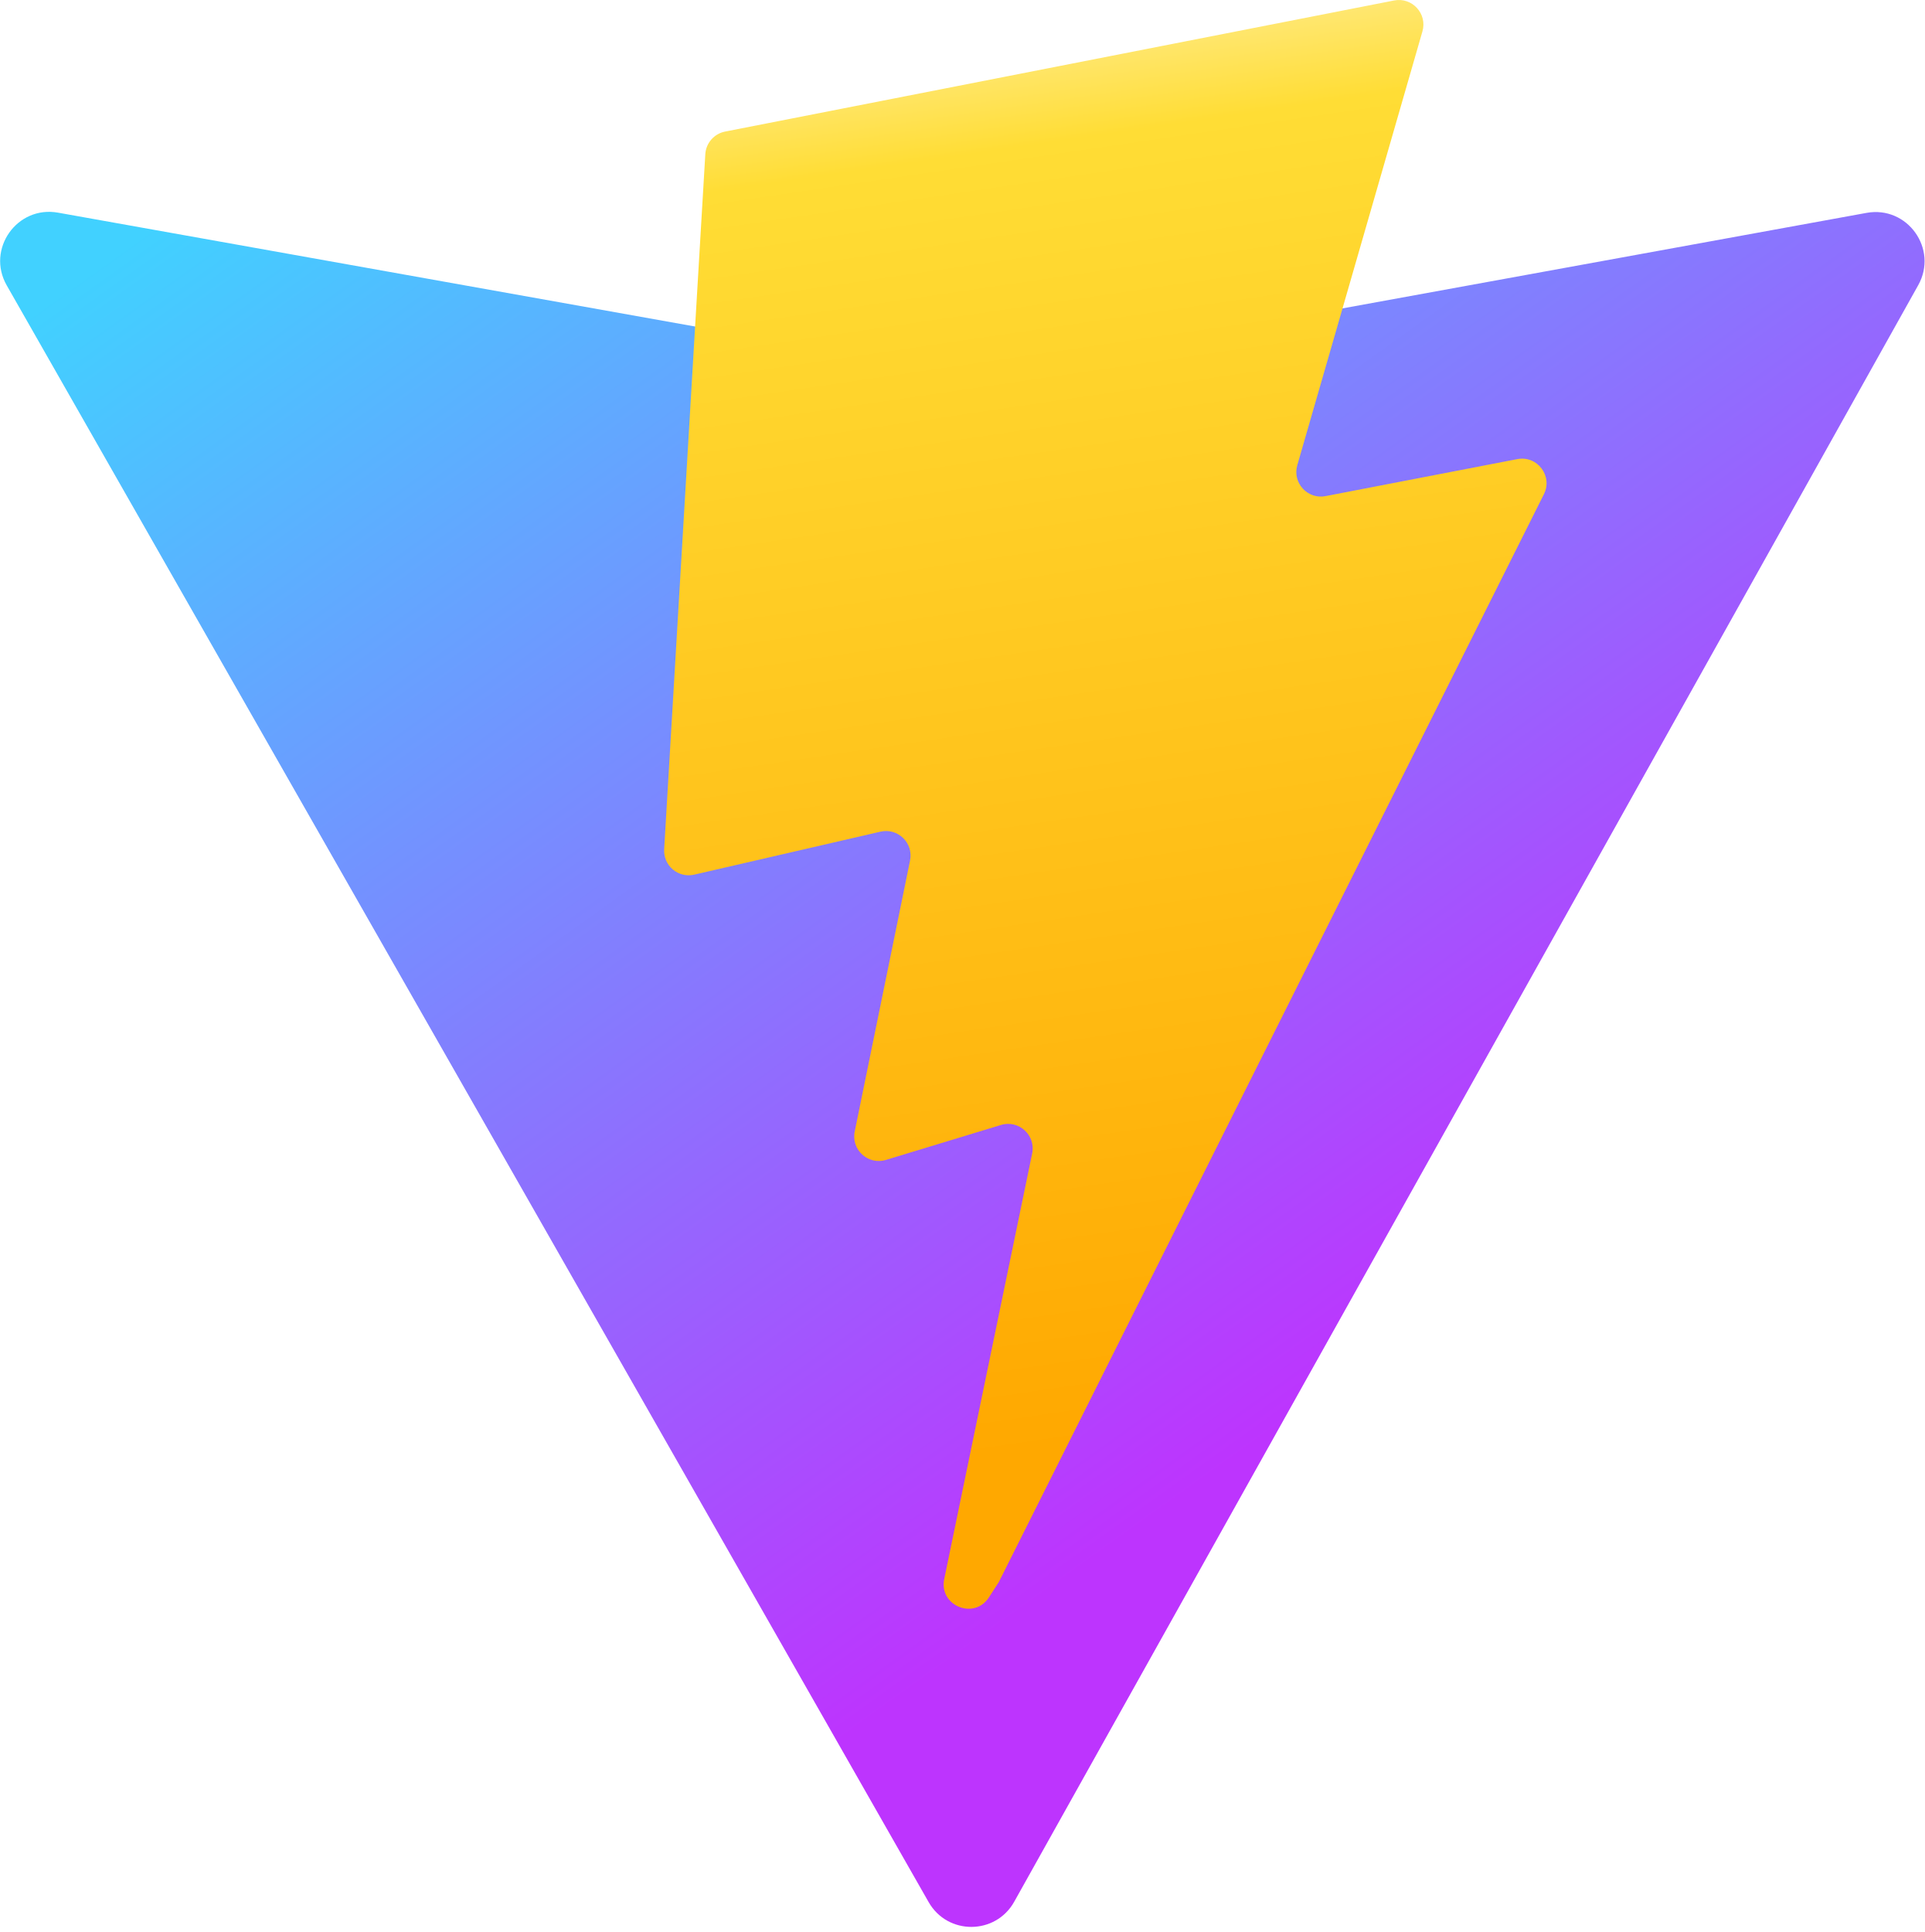
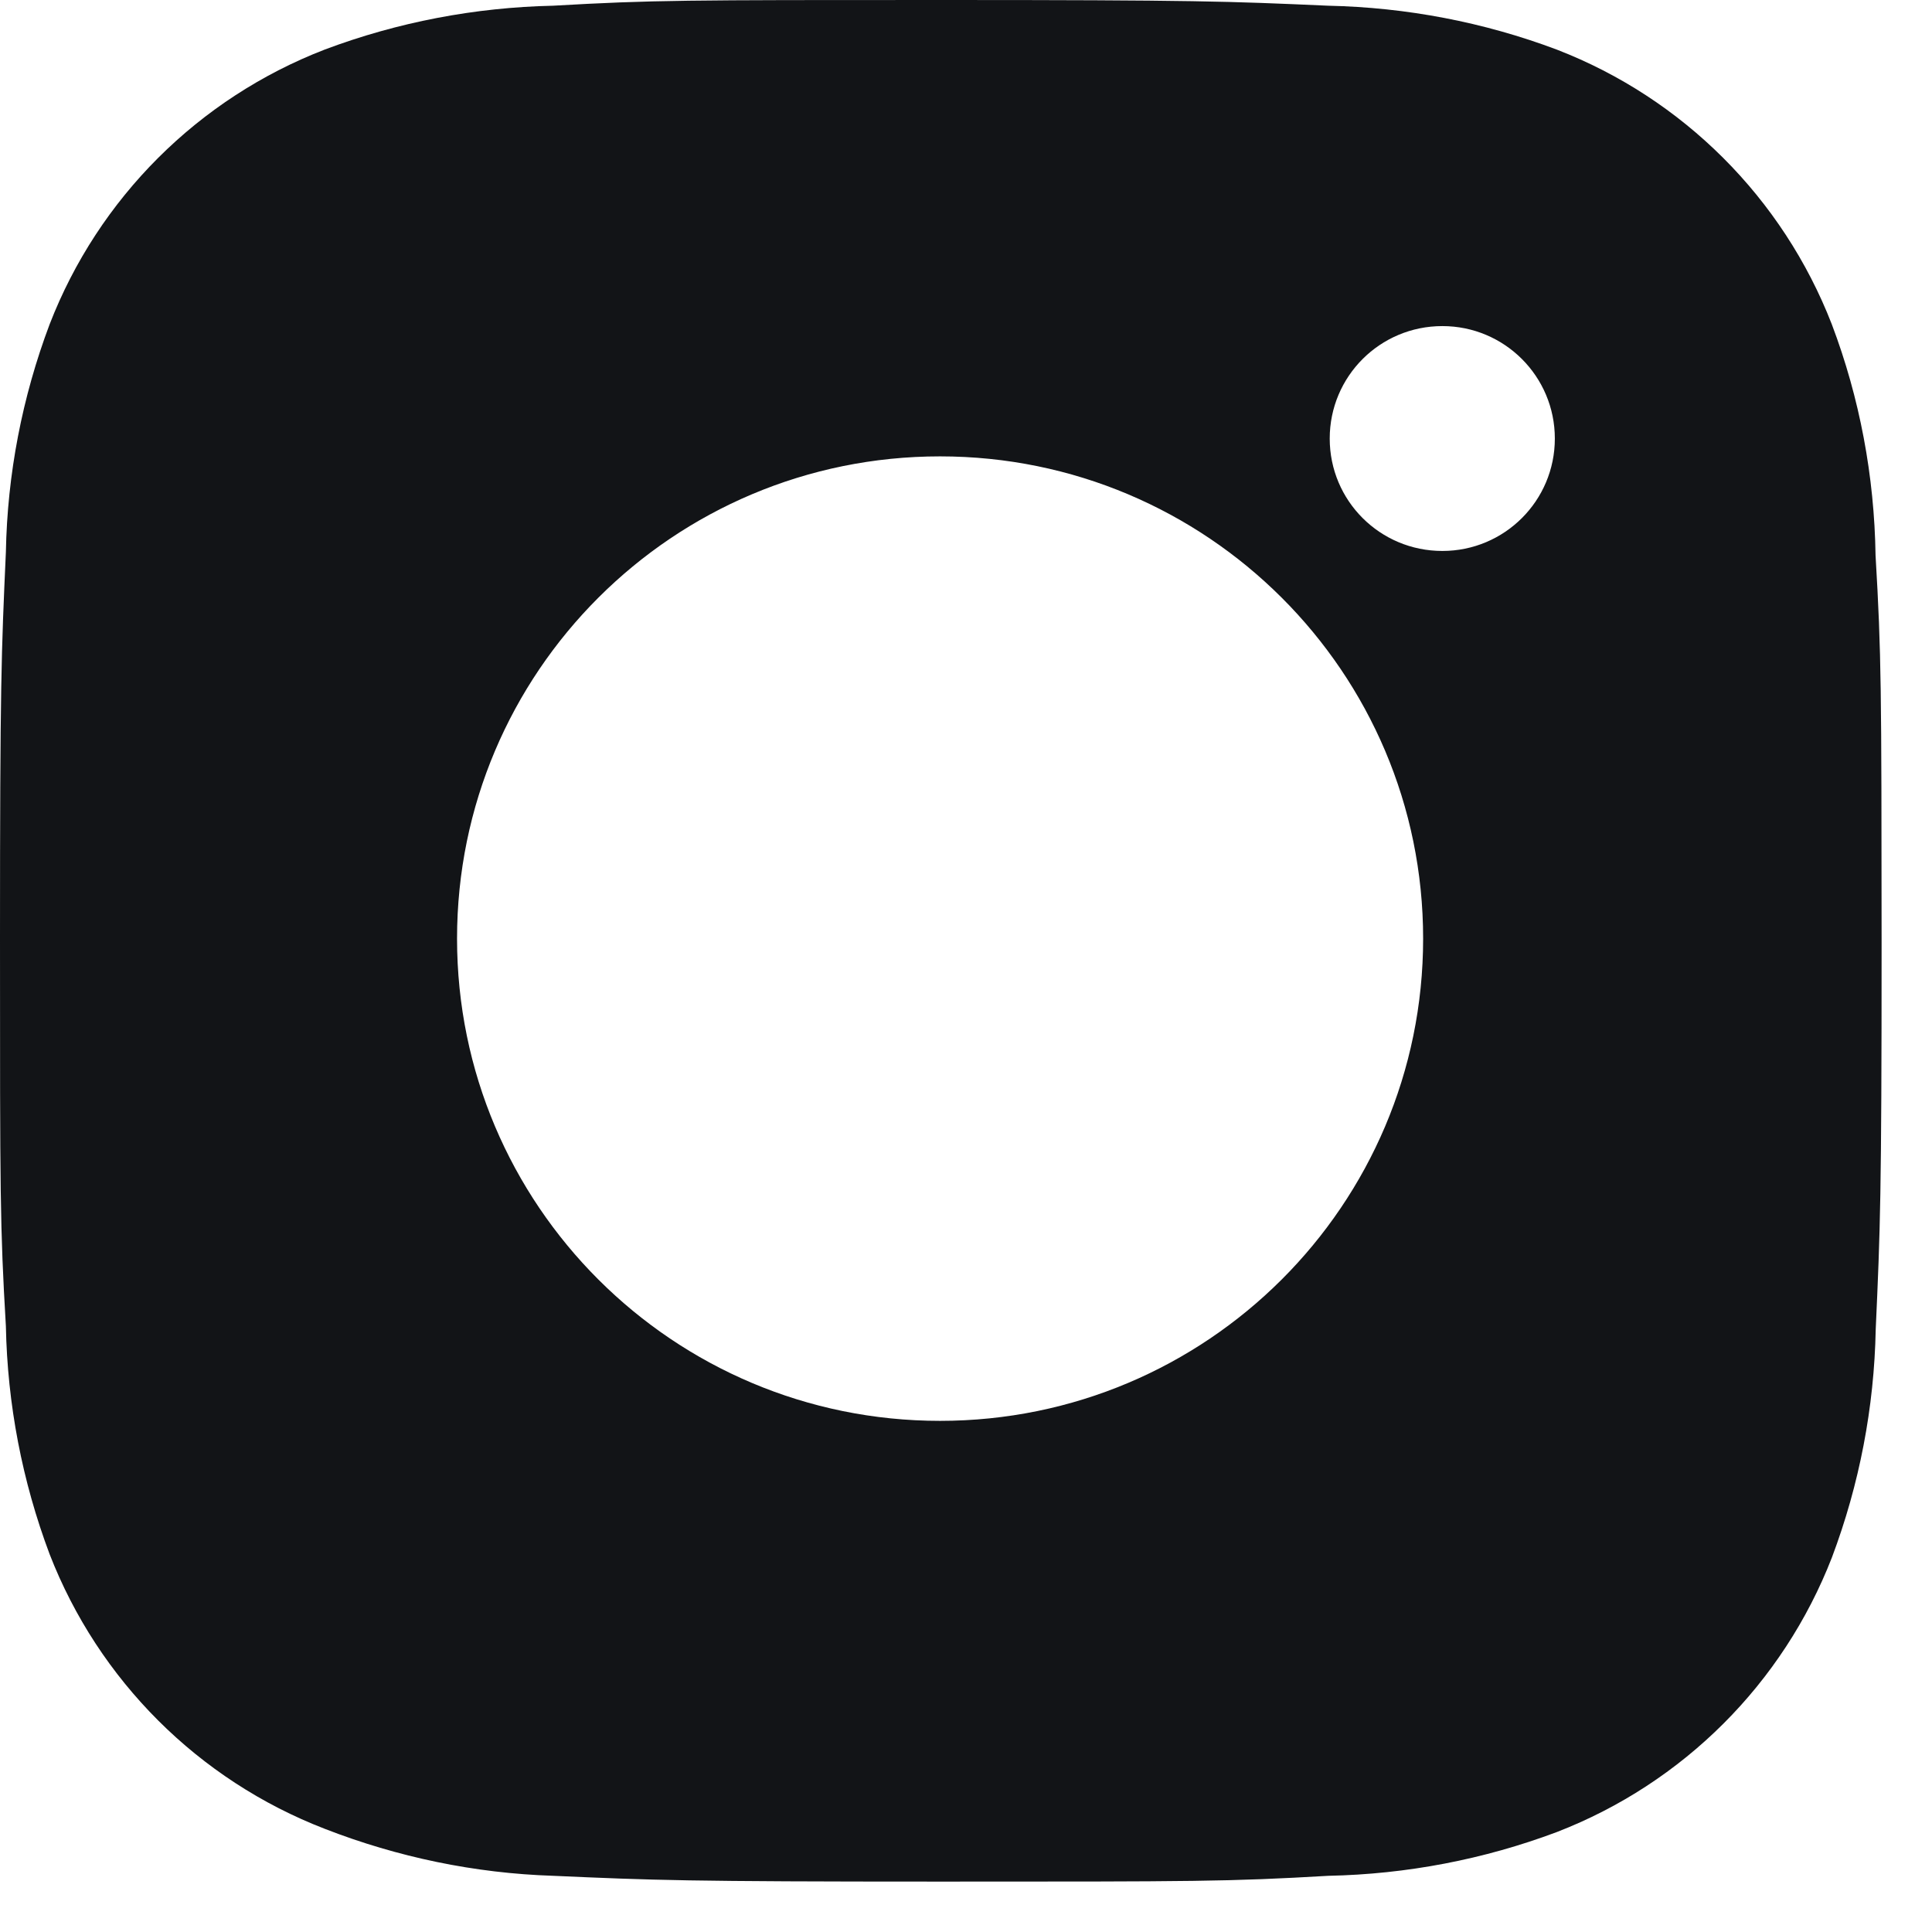
- <svg xmlns="http://www.w3.org/2000/svg" aria-hidden="true" role="img" class="iconify iconify--logos" width="31.88" height="32" preserveAspectRatio="xMidYMid meet" viewBox="0 0 256 257">
-   <defs>
-     <linearGradient id="IconifyId1813088fe1fbc01fb466" x1="-.828%" x2="57.636%" y1="7.652%" y2="78.411%">
-       <stop offset="0%" stop-color="#41D1FF" />
-       <stop offset="100%" stop-color="#BD34FE" />
-     </linearGradient>
-     <linearGradient id="IconifyId1813088fe1fbc01fb467" x1="43.376%" x2="50.316%" y1="2.242%" y2="89.03%">
-       <stop offset="0%" stop-color="#FFEA83" />
-       <stop offset="8.333%" stop-color="#FFDD35" />
-       <stop offset="100%" stop-color="#FFA800" />
-     </linearGradient>
-   </defs>
-   <path fill="url(#IconifyId1813088fe1fbc01fb466)" d="M255.153 37.938L134.897 252.976c-2.483 4.44-8.862 4.466-11.382.048L.875 37.958c-2.746-4.814 1.371-10.646 6.827-9.67l120.385 21.517a6.537 6.537 0 0 0 2.322-.004l117.867-21.483c5.438-.991 9.574 4.796 6.877 9.62Z" />
-   <path fill="url(#IconifyId1813088fe1fbc01fb467)" d="M185.432.063L96.44 17.501a3.268 3.268 0 0 0-2.634 3.014l-5.474 92.456a3.268 3.268 0 0 0 3.997 3.378l24.777-5.718c2.318-.535 4.413 1.507 3.936 3.838l-7.361 36.047c-.495 2.426 1.782 4.5 4.151 3.78l15.304-4.649c2.372-.72 4.652 1.36 4.15 3.788l-11.698 56.621c-.732 3.542 3.979 5.473 5.943 2.437l1.313-2.028l72.516-144.72c1.215-2.423-.88-5.186-3.54-4.672l-25.505 4.922c-2.396.462-4.435-1.77-3.759-4.114l16.646-57.705c.677-2.35-1.37-4.583-3.769-4.113Z" />
+ <svg xmlns="http://www.w3.org/2000/svg" width="23" height="23" viewBox="0 0 23 23" fill="none">
+   <path d="M22.328 6.611C22.314 5.671 22.14 4.739 21.807 3.86C21.223 2.358 20.035 1.171 18.532 0.59C17.662 0.263 16.743 0.088 15.812 0.068C14.616 0.015 14.236 0 11.199 0C8.161 0 7.772 8.32707e-08 6.584 0.068C5.655 0.088 4.736 0.263 3.866 0.59C2.362 1.171 1.173 2.358 0.591 3.86C0.264 4.728 0.087 5.645 0.07 6.573C0.016 7.769 0 8.148 0 11.18C0 14.213 -9.26771e-09 14.6 0.07 15.787C0.088 16.716 0.264 17.633 0.591 18.503C1.174 20.003 2.362 21.191 3.867 21.772C4.733 22.109 5.652 22.301 6.585 22.331C7.783 22.384 8.162 22.4 11.2 22.4C14.238 22.4 14.627 22.4 15.815 22.331C16.744 22.312 17.663 22.137 18.534 21.81C20.038 21.228 21.226 20.041 21.809 18.54C22.136 17.671 22.312 16.755 22.33 15.825C22.384 14.63 22.4 14.251 22.4 11.217C22.398 8.185 22.398 7.8 22.328 6.611ZM11.191 16.915C8.014 16.915 5.441 14.345 5.441 11.174C5.441 8.002 8.014 5.433 11.191 5.433C14.366 5.433 16.942 8.002 16.942 11.174C16.942 14.345 14.366 16.915 11.191 16.915ZM17.171 6.559C16.428 6.559 15.83 5.961 15.83 5.221C15.83 4.481 16.428 3.882 17.171 3.882C17.911 3.882 18.51 4.481 18.51 5.221C18.51 5.961 17.911 6.559 17.171 6.559Z" fill="#121417" />
</svg>
